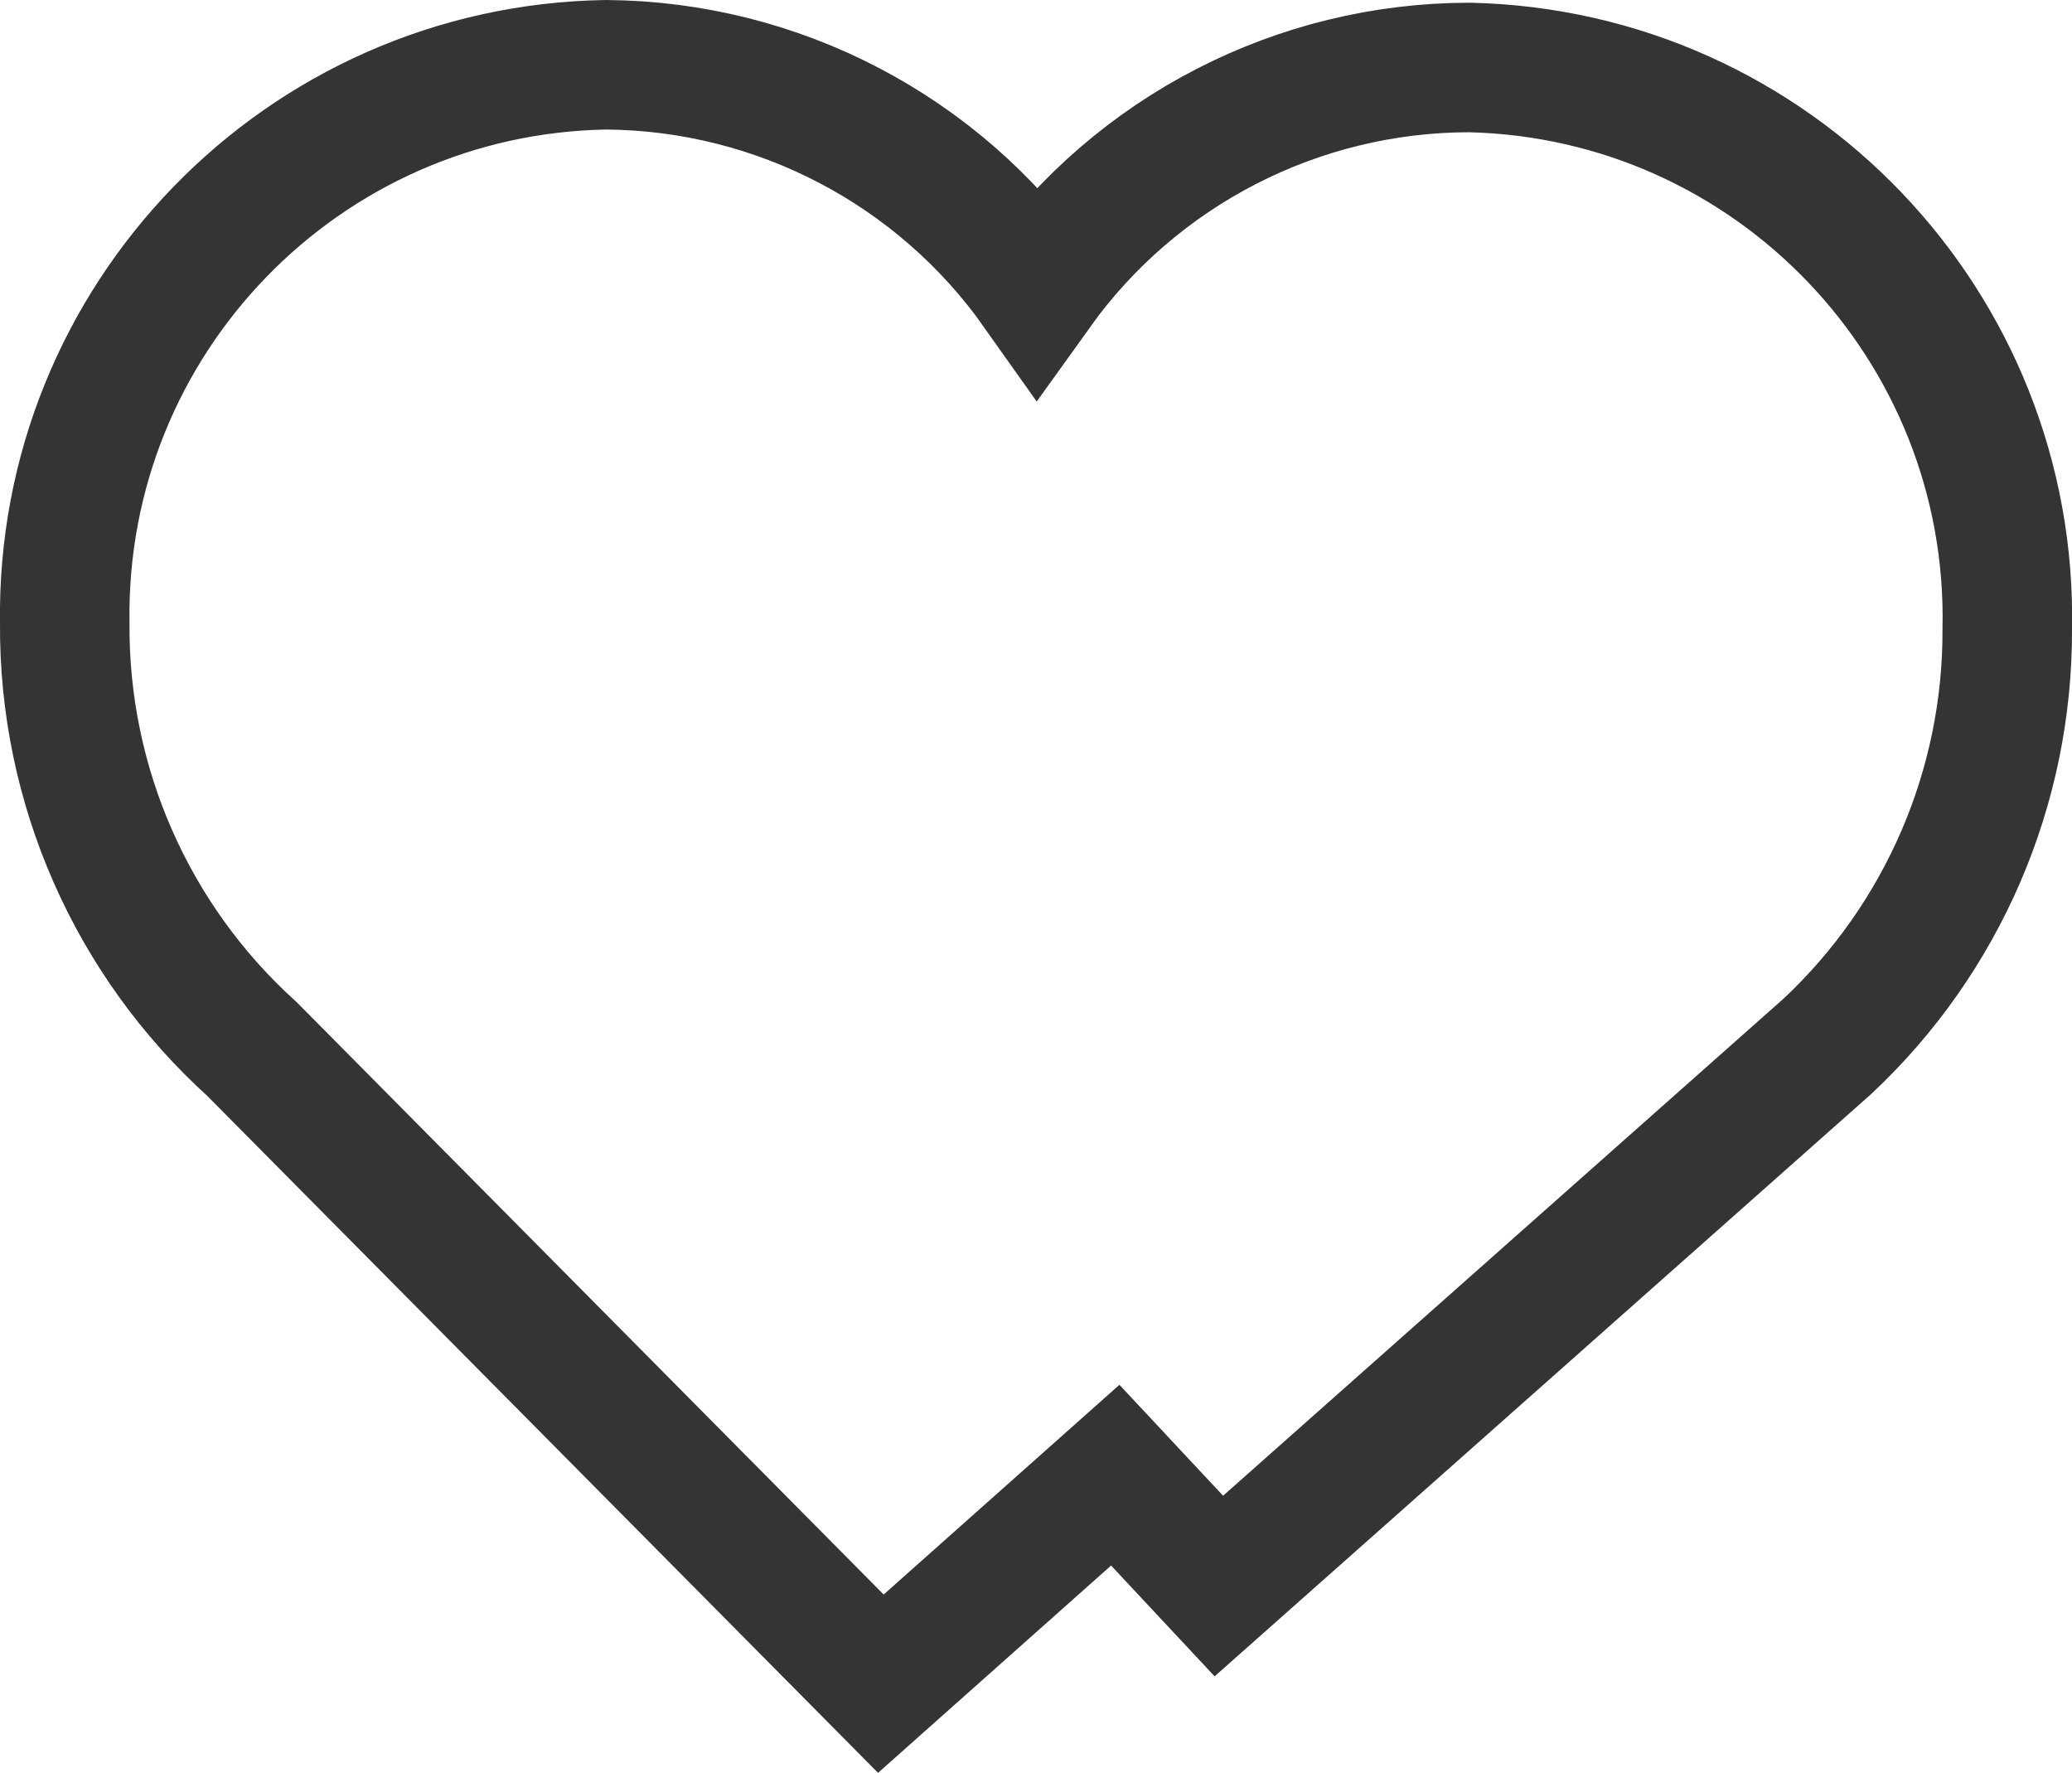
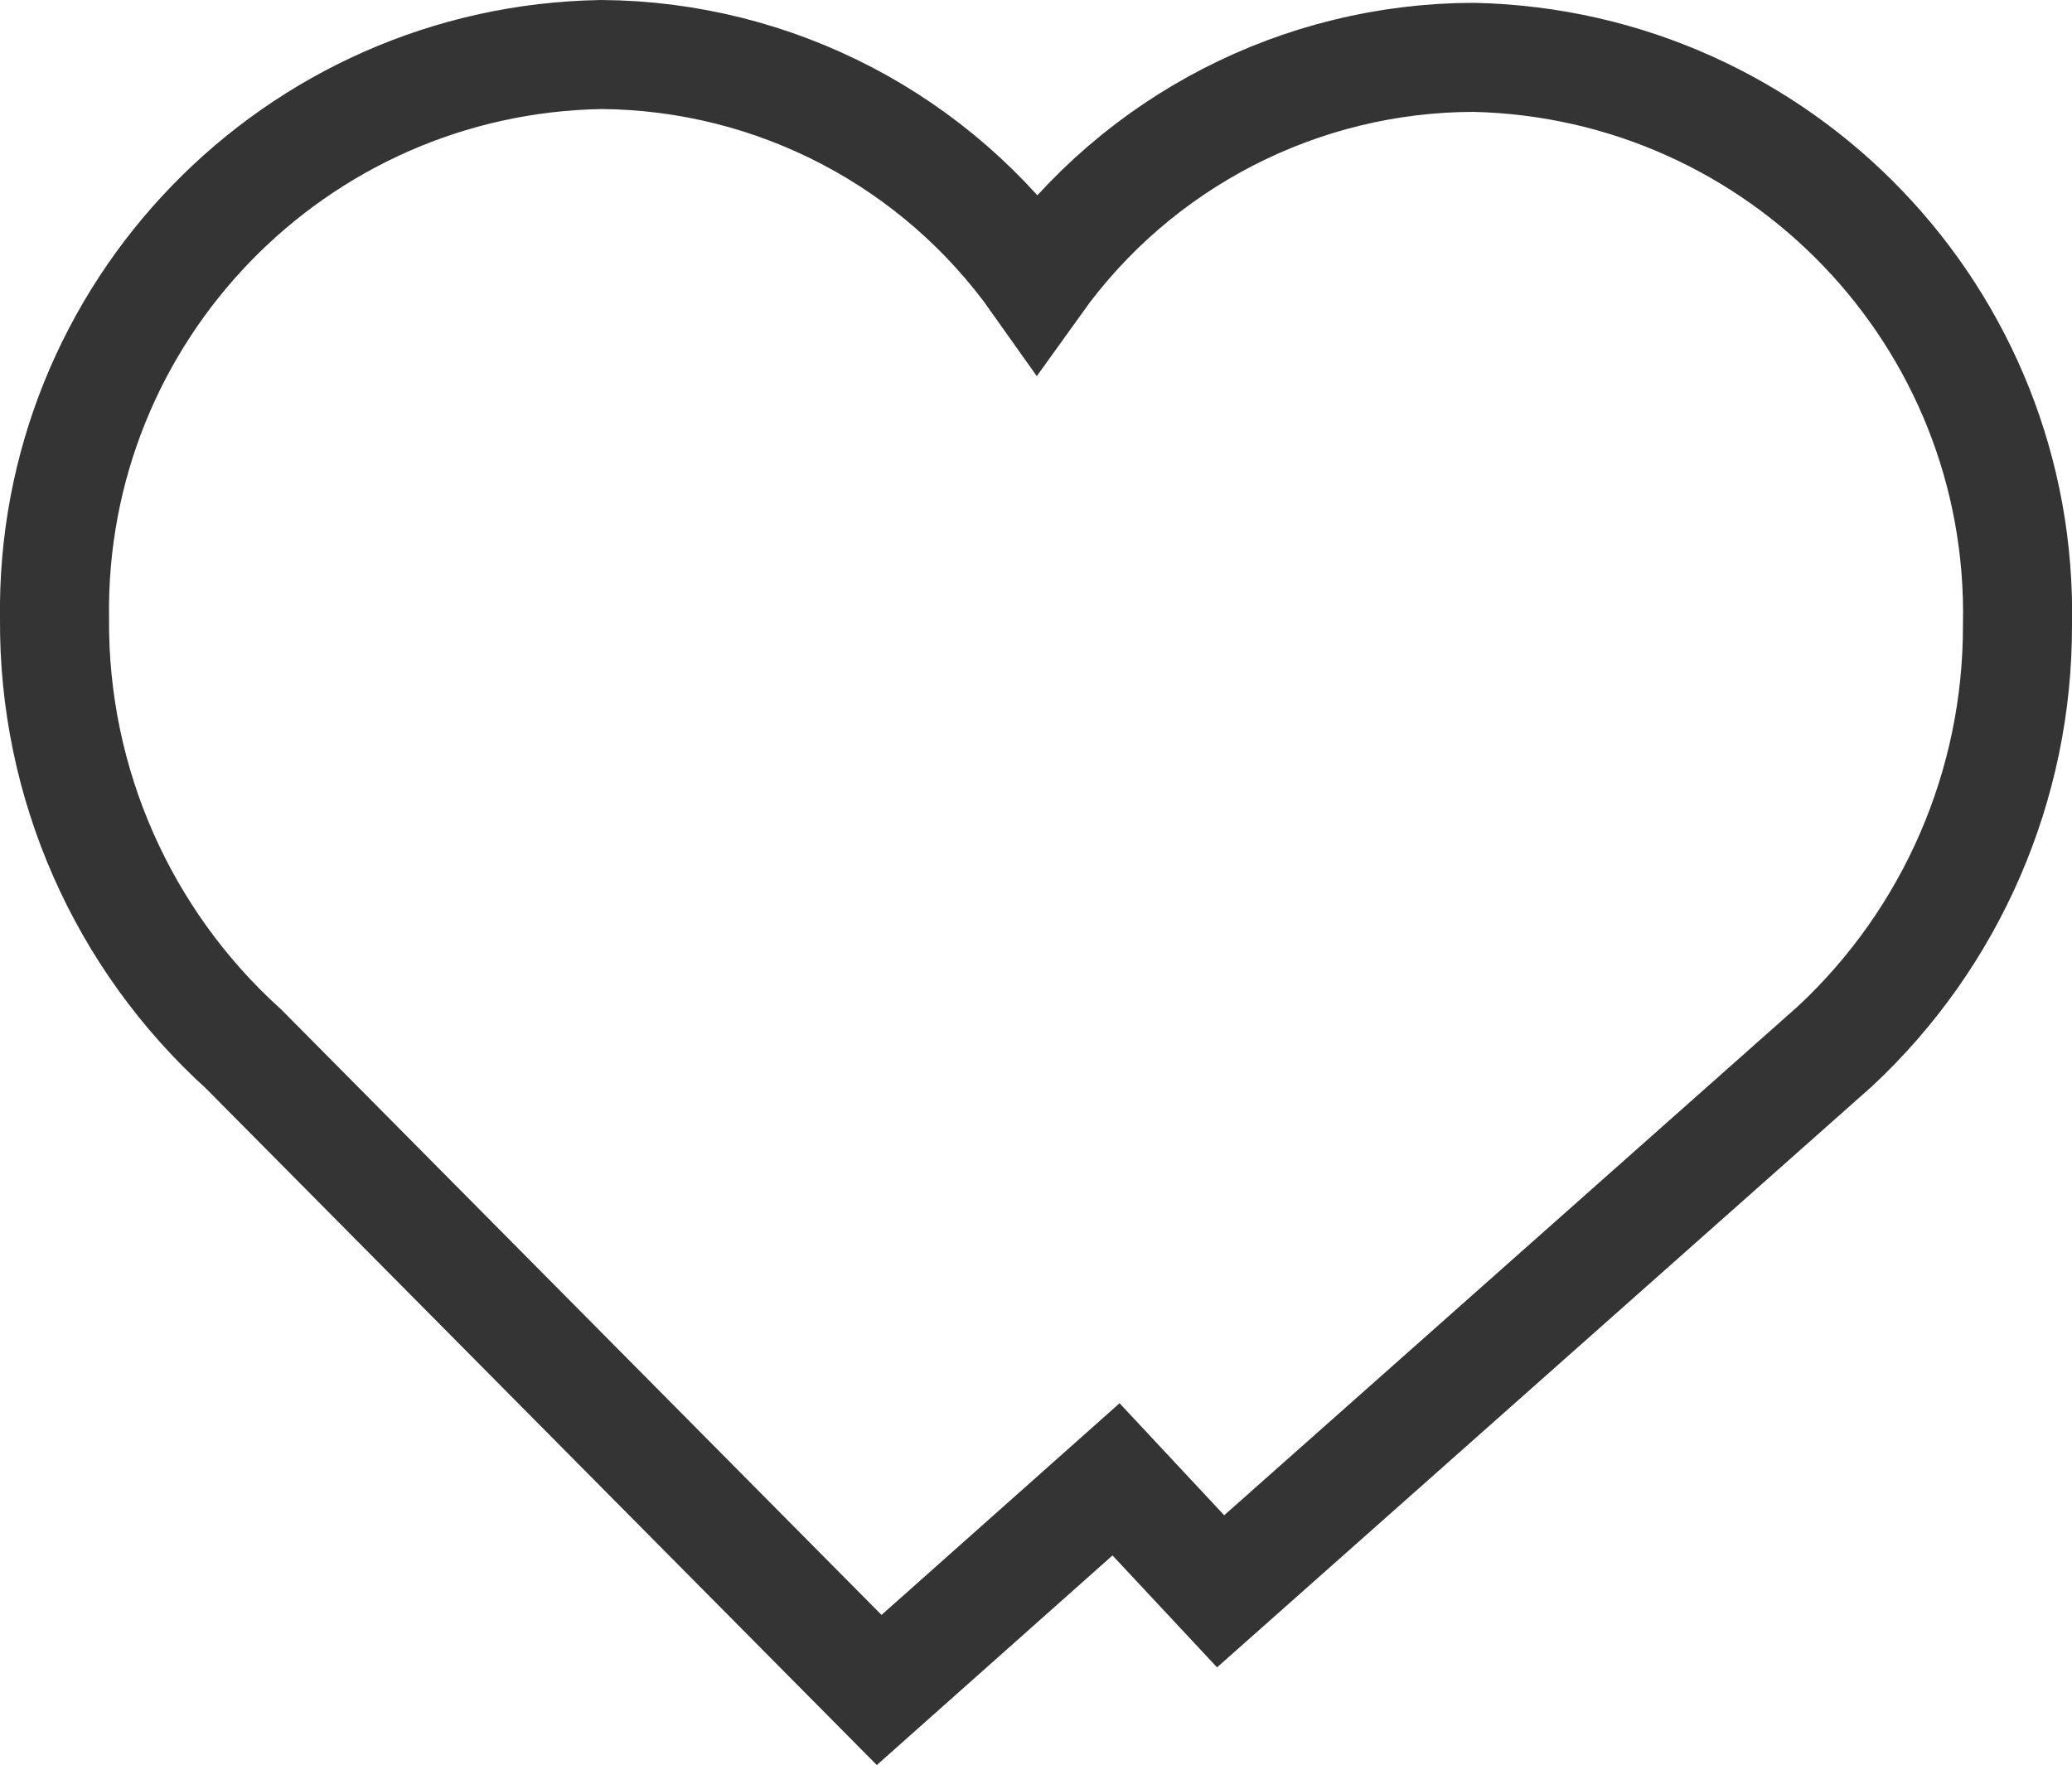
- <svg xmlns="http://www.w3.org/2000/svg" width="16" height="13.687" viewBox="0 0 16 13.687">
-   <path data-name="패스 6645" d="M72.632 66.861a4.25 4.25 0 0 0-4.154-4.34 4.111 4.111 0 0 0-3.338 1.717 4.113 4.113 0 0 0-3.327-1.738 4.249 4.249 0 0 0-4.181 4.313 4.389 4.389 0 0 0 1.446 3.287l4.856 4.9 1.81-1.61.8.856 4.7-4.168a4.386 4.386 0 0 0 1.388-3.217z" transform="translate(-57.132 -62)" style="fill:none;stroke:#343434;stroke-miterlimit:10" />
+ <svg xmlns="http://www.w3.org/2000/svg" width="19" height="16.187" viewBox="0 0 19 16.187">
+   <path data-name="패스 6645" d="M75.632 67.734a5.1 5.1 0 0 0-4.985-5.208 4.934 4.934 0 0 0-4.005 2.061 4.935 4.935 0 0 0-3.993-2.087 5.1 5.1 0 0 0-5.017 5.176 5.266 5.266 0 0 0 1.735 3.946l5.827 5.878 2.172-1.932.959 1.027 5.635-5a5.264 5.264 0 0 0 1.672-3.861z" transform="translate(-57.132 -62)" style="fill:none;stroke:#343434;stroke-miterlimit:10" />
</svg>
